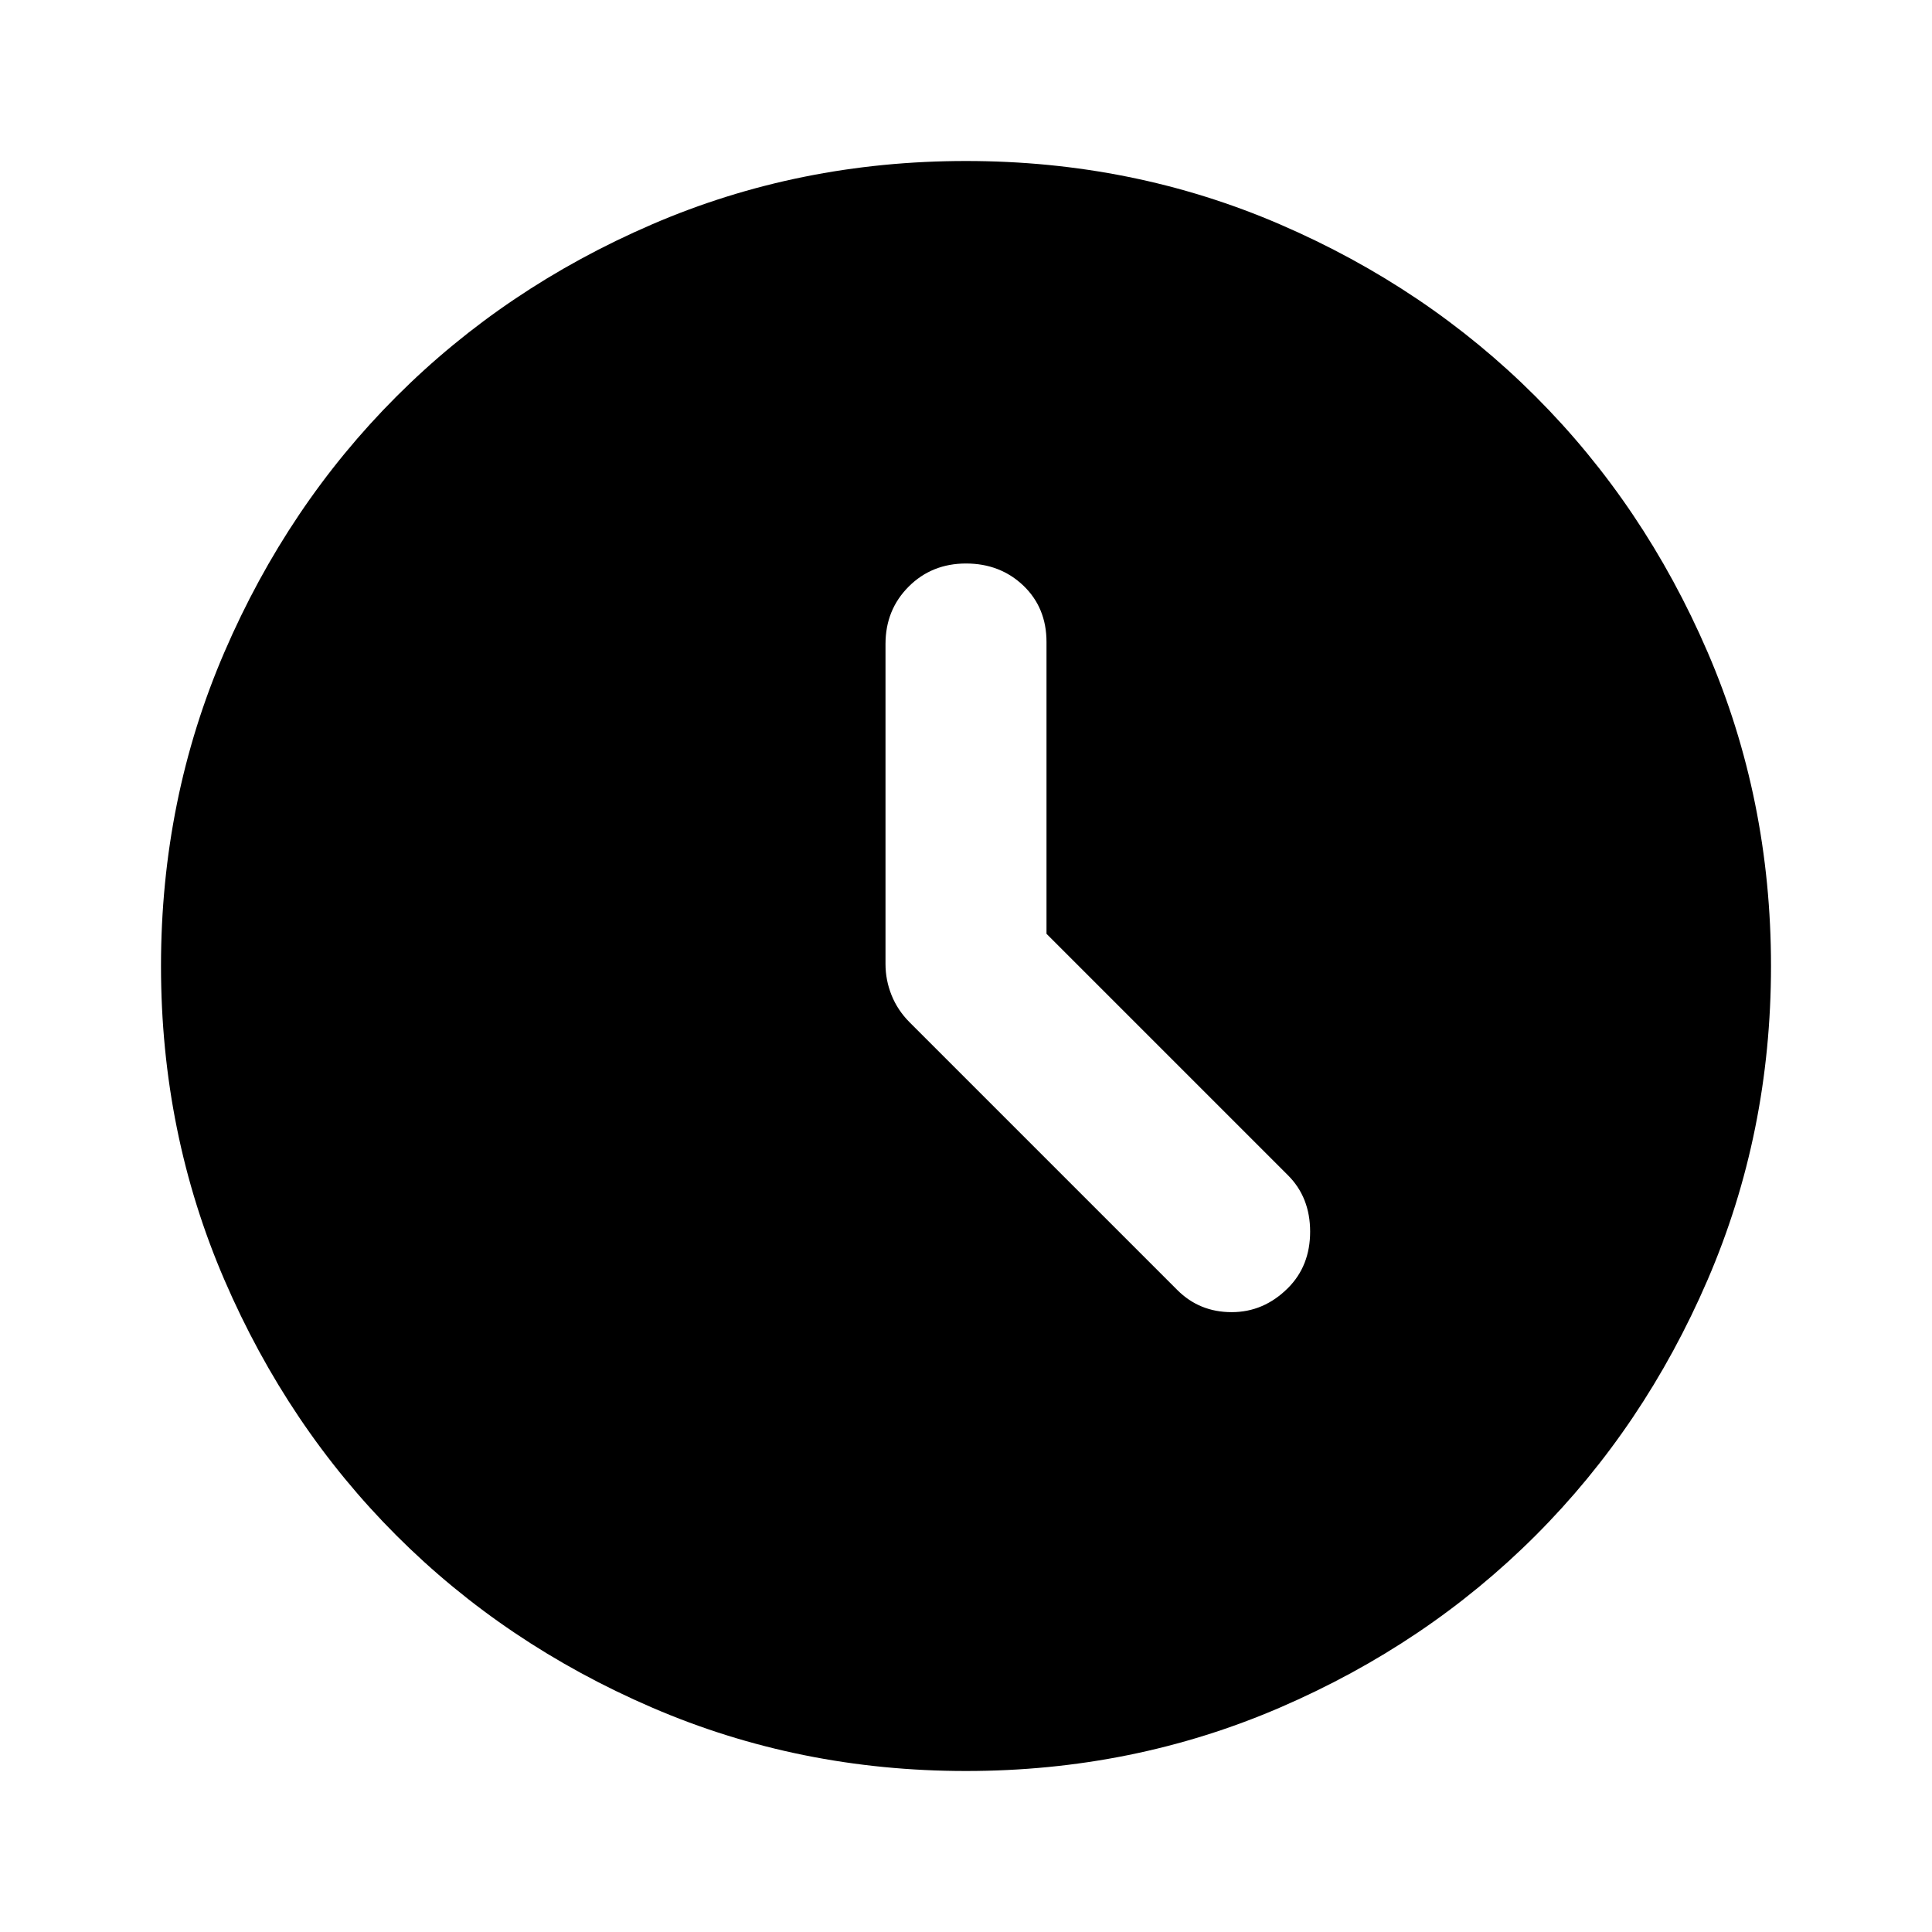
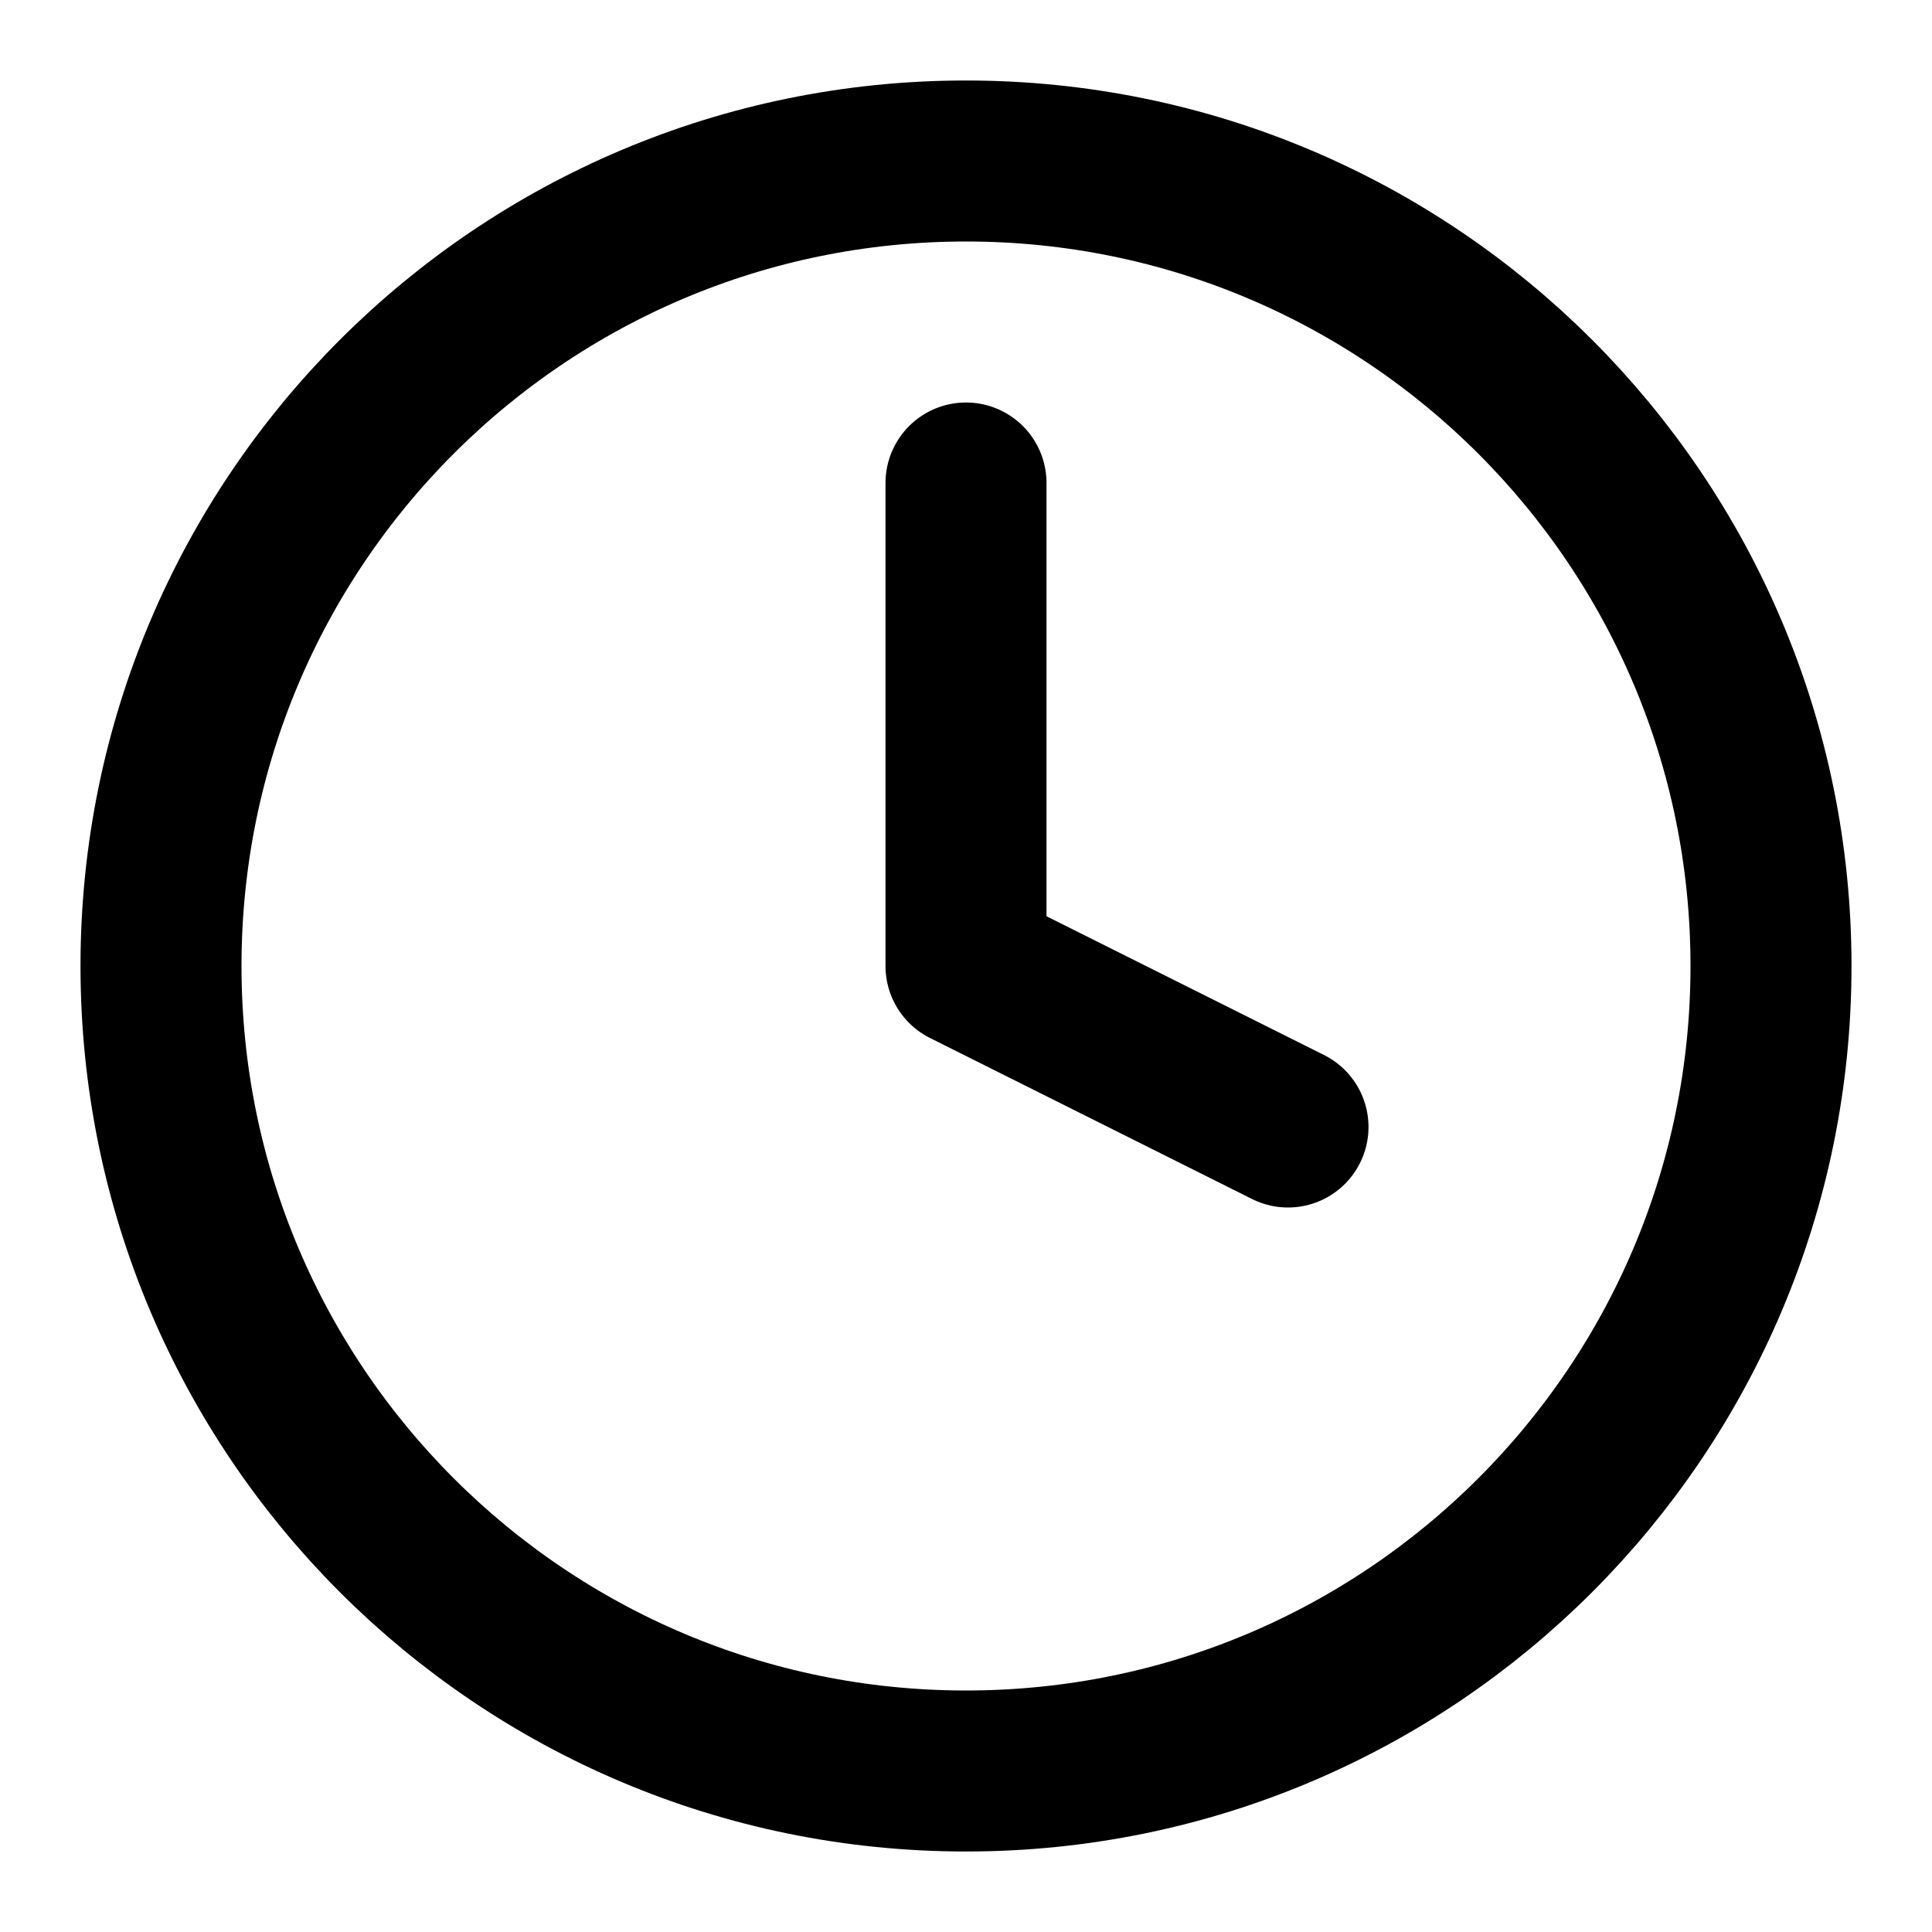
- <svg xmlns="http://www.w3.org/2000/svg" width="24" height="24" viewBox="0 0 24 24" fill="currentColor">
-   <g clip-path="url(#clip0_1113_6918)">
-     <path d="M14.625 16.025C14.808 16.208 15.033 16.3 15.3 16.3C15.567 16.3 15.8 16.2 16 16C16.183 15.817 16.275 15.583 16.275 15.3C16.275 15.017 16.183 14.783 16 14.6L13 11.6V7.975C13 7.692 12.904 7.458 12.713 7.275C12.521 7.092 12.283 7 12 7C11.717 7 11.479 7.096 11.288 7.287C11.096 7.479 11 7.717 11 8V11.975C11 12.108 11.025 12.237 11.075 12.362C11.125 12.487 11.2 12.6 11.3 12.7L14.625 16.025ZM12 22C10.617 22 9.317 21.737 8.1 21.212C6.883 20.687 5.825 19.975 4.925 19.075C4.025 18.175 3.313 17.117 2.788 15.9C2.263 14.683 2 13.383 2 12C2 10.617 2.263 9.317 2.788 8.1C3.313 6.883 4.025 5.825 4.925 4.925C5.825 4.025 6.883 3.312 8.1 2.787C9.317 2.262 10.617 2 12 2C13.383 2 14.683 2.262 15.9 2.787C17.117 3.312 18.175 4.025 19.075 4.925C19.975 5.825 20.687 6.883 21.212 8.1C21.737 9.317 22 10.617 22 12C22 13.383 21.737 14.683 21.212 15.9C20.687 17.117 19.975 18.175 19.075 19.075C18.175 19.975 17.117 20.687 15.9 21.212C14.683 21.737 13.383 22 12 22Z" />
-   </g>
-   <defs>
-     <clipPath id="clip0_1113_6918">
-       <rect width="24" height="24" />
-     </clipPath>
-   </defs>
+ <svg xmlns="http://www.w3.org/2000/svg" width="24" height="24" viewBox="0 0 24 24" fill="none" stroke="currentColor">
+   <path d="M12 6V12L16 14M22 12C22 17.523 17.523 22 12 22C6.477 22 2 17.523 2 12C2 6.477 6.477 2 12 2C17.523 2 22 6.477 22 12Z" stroke-width="2" stroke-linecap="round" stroke-linejoin="round" />
</svg>
